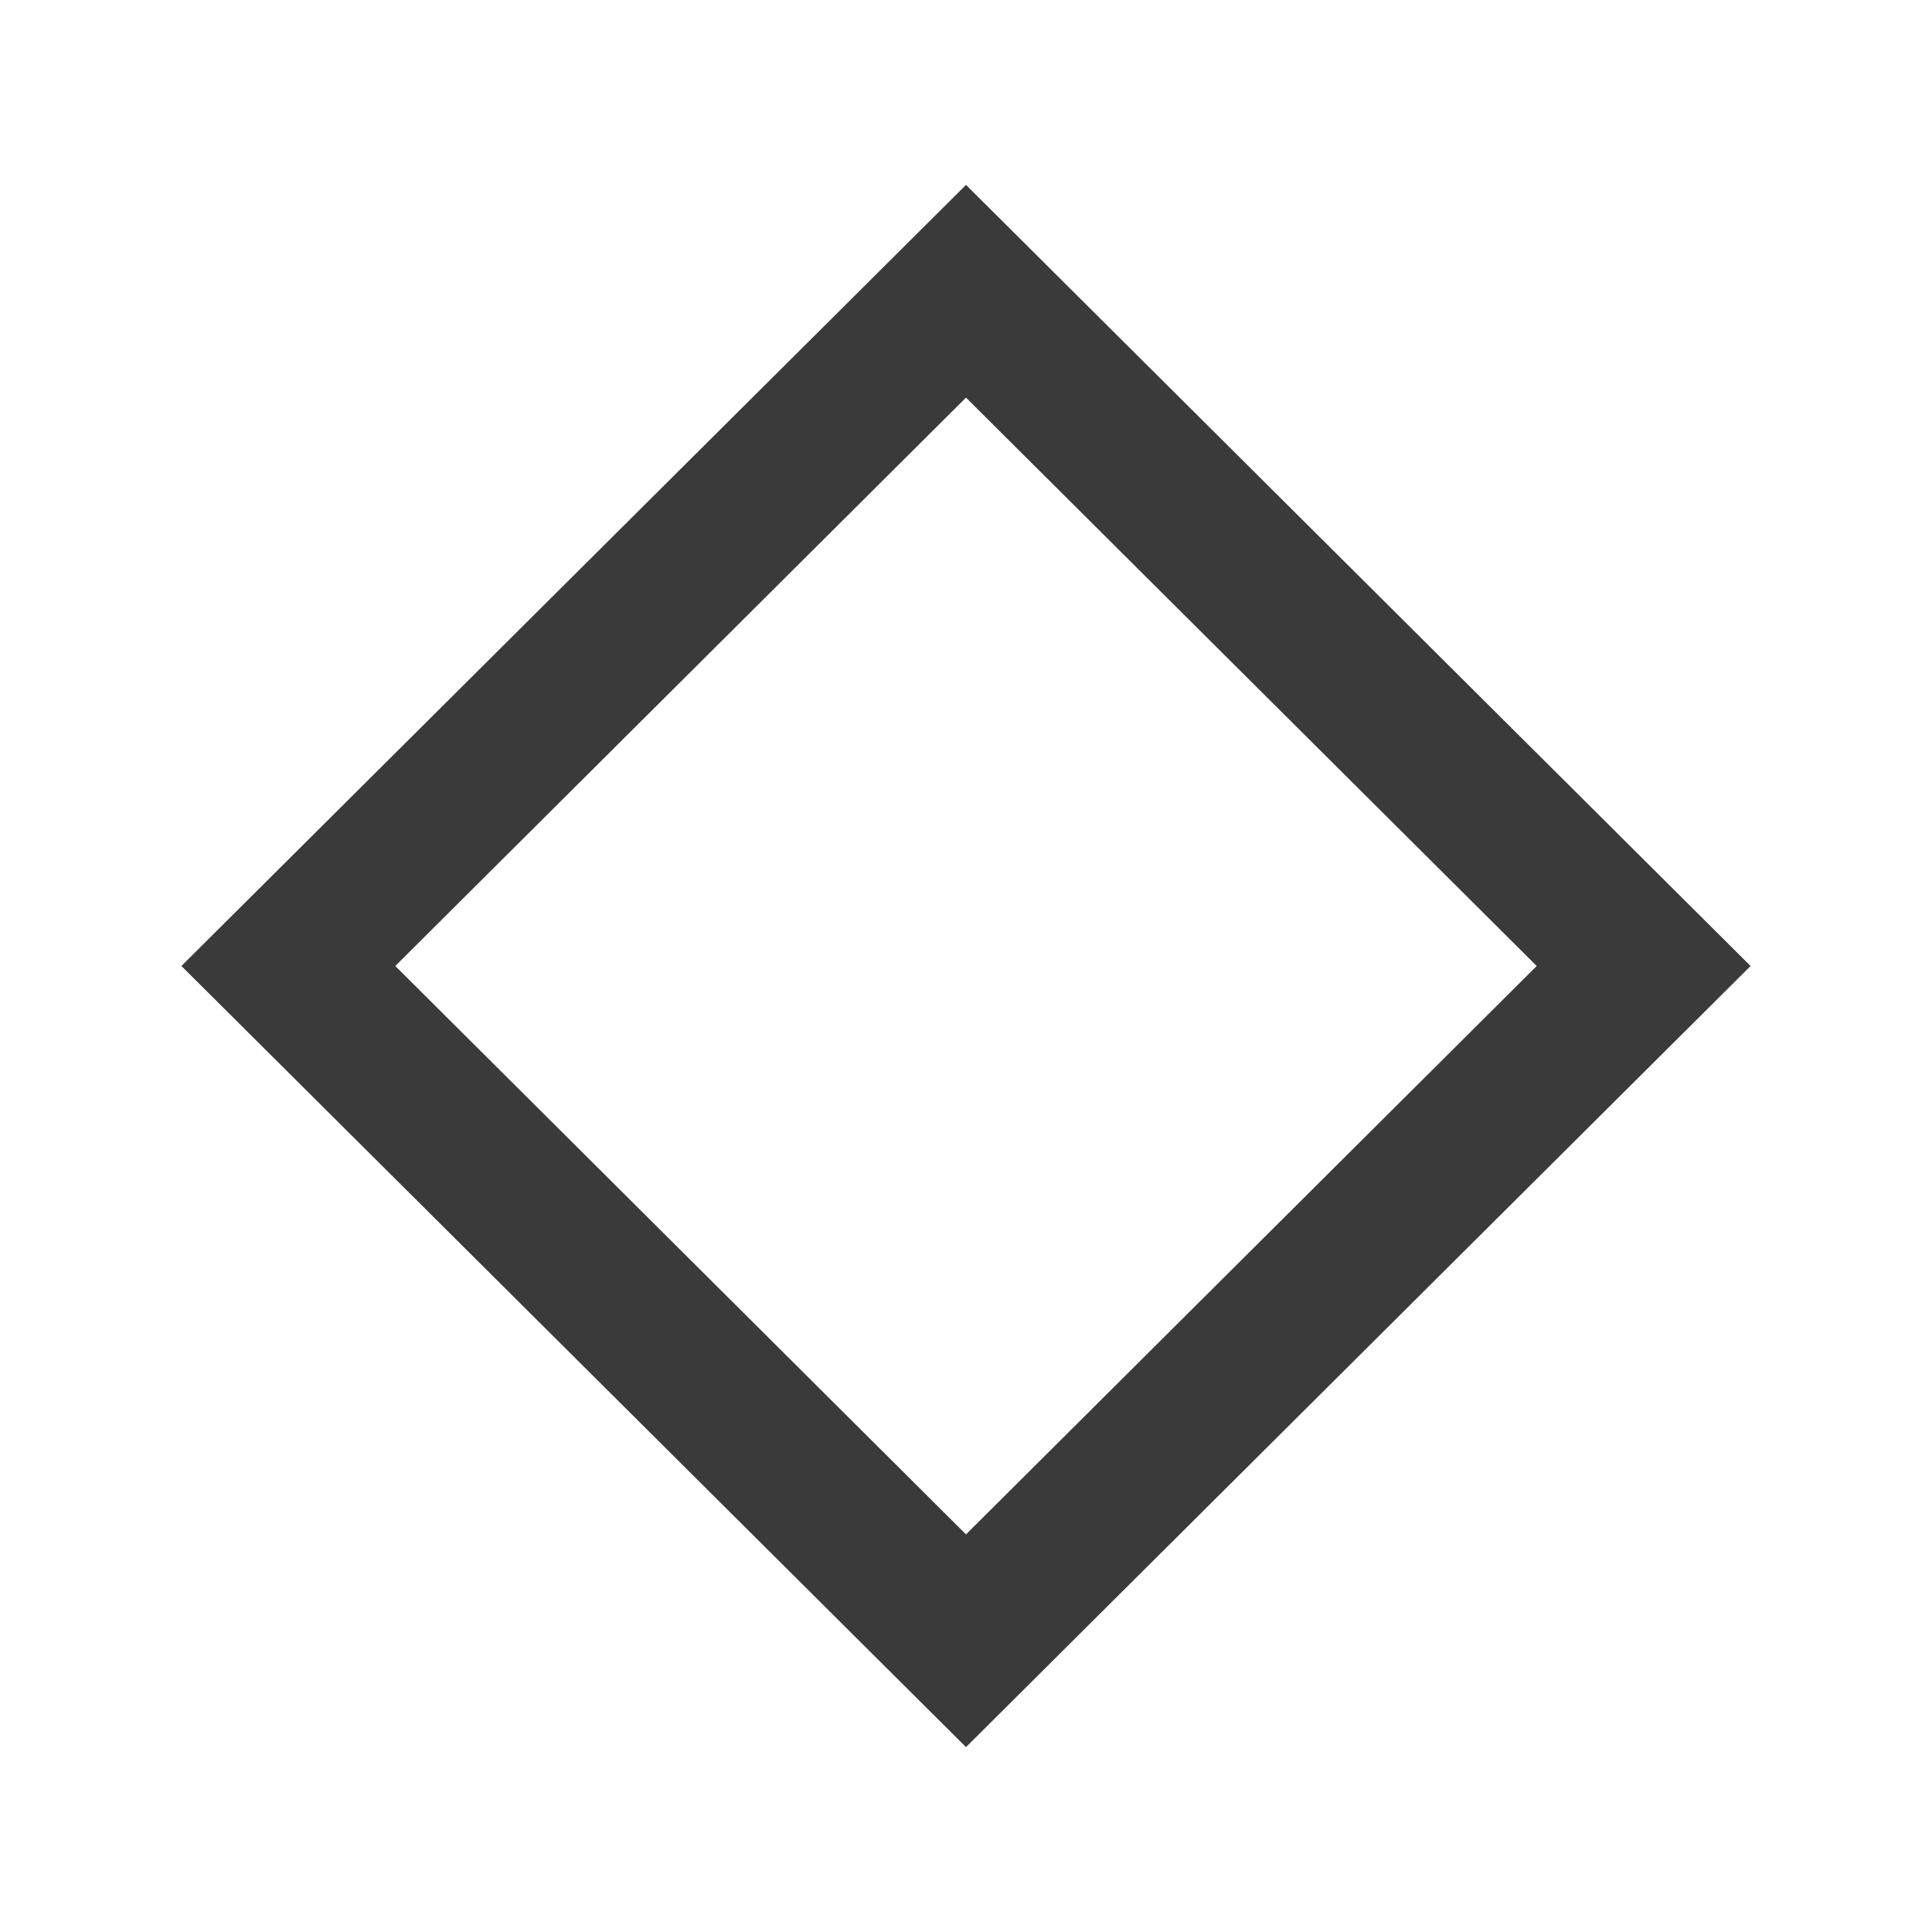
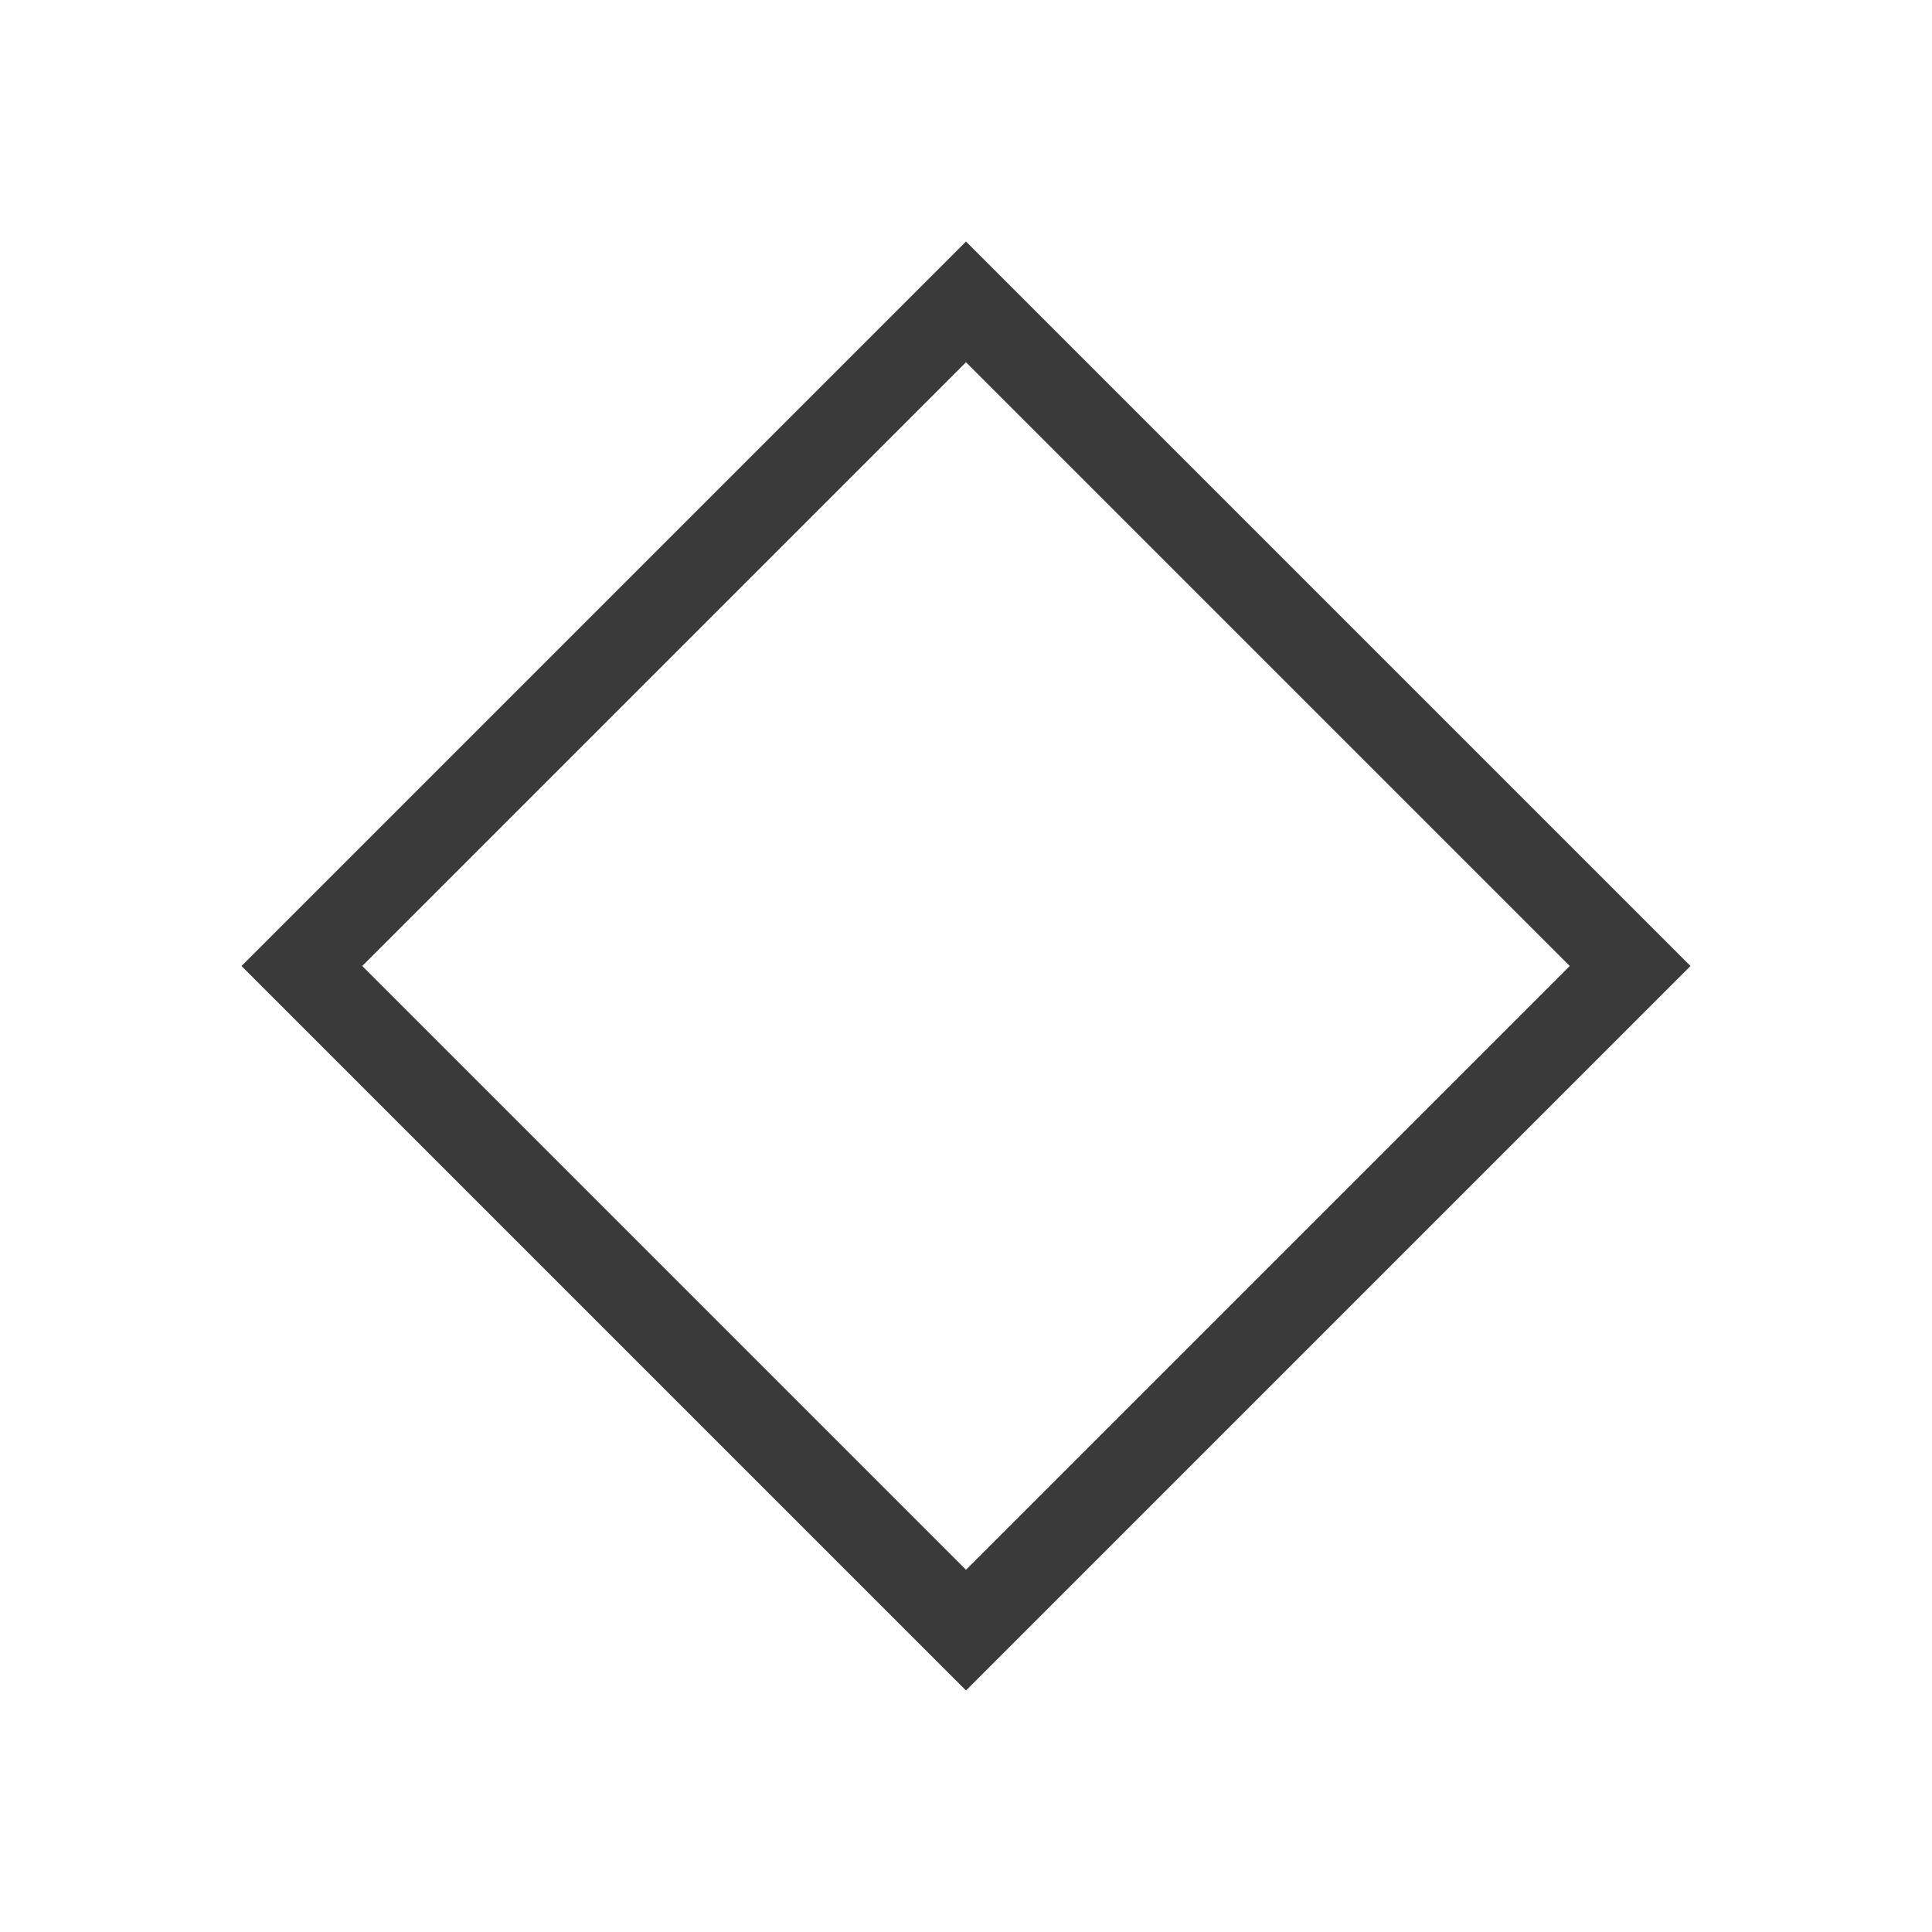
- <svg xmlns="http://www.w3.org/2000/svg" width="10" height="10" viewBox="0 0 10 10" fill="none">
-   <path fill-rule="evenodd" clip-rule="evenodd" d="M5 0.957L0.939 5L5 9.043L9.061 5L5 0.957ZM5 2.058L2.046 5L5 7.942L7.954 5L5 2.058Z" fill="#3A3A3A" />
+ <svg xmlns="http://www.w3.org/2000/svg" width="16" height="16" viewBox="0 0 16 16" fill="none">
+   <path fill-rule="evenodd" clip-rule="evenodd" d="M8 2L2 8L8 14L14 8L8 2ZM8 3L3 8L8 13L13 8L8 3Z" fill="#3A3A3A" />
</svg>
